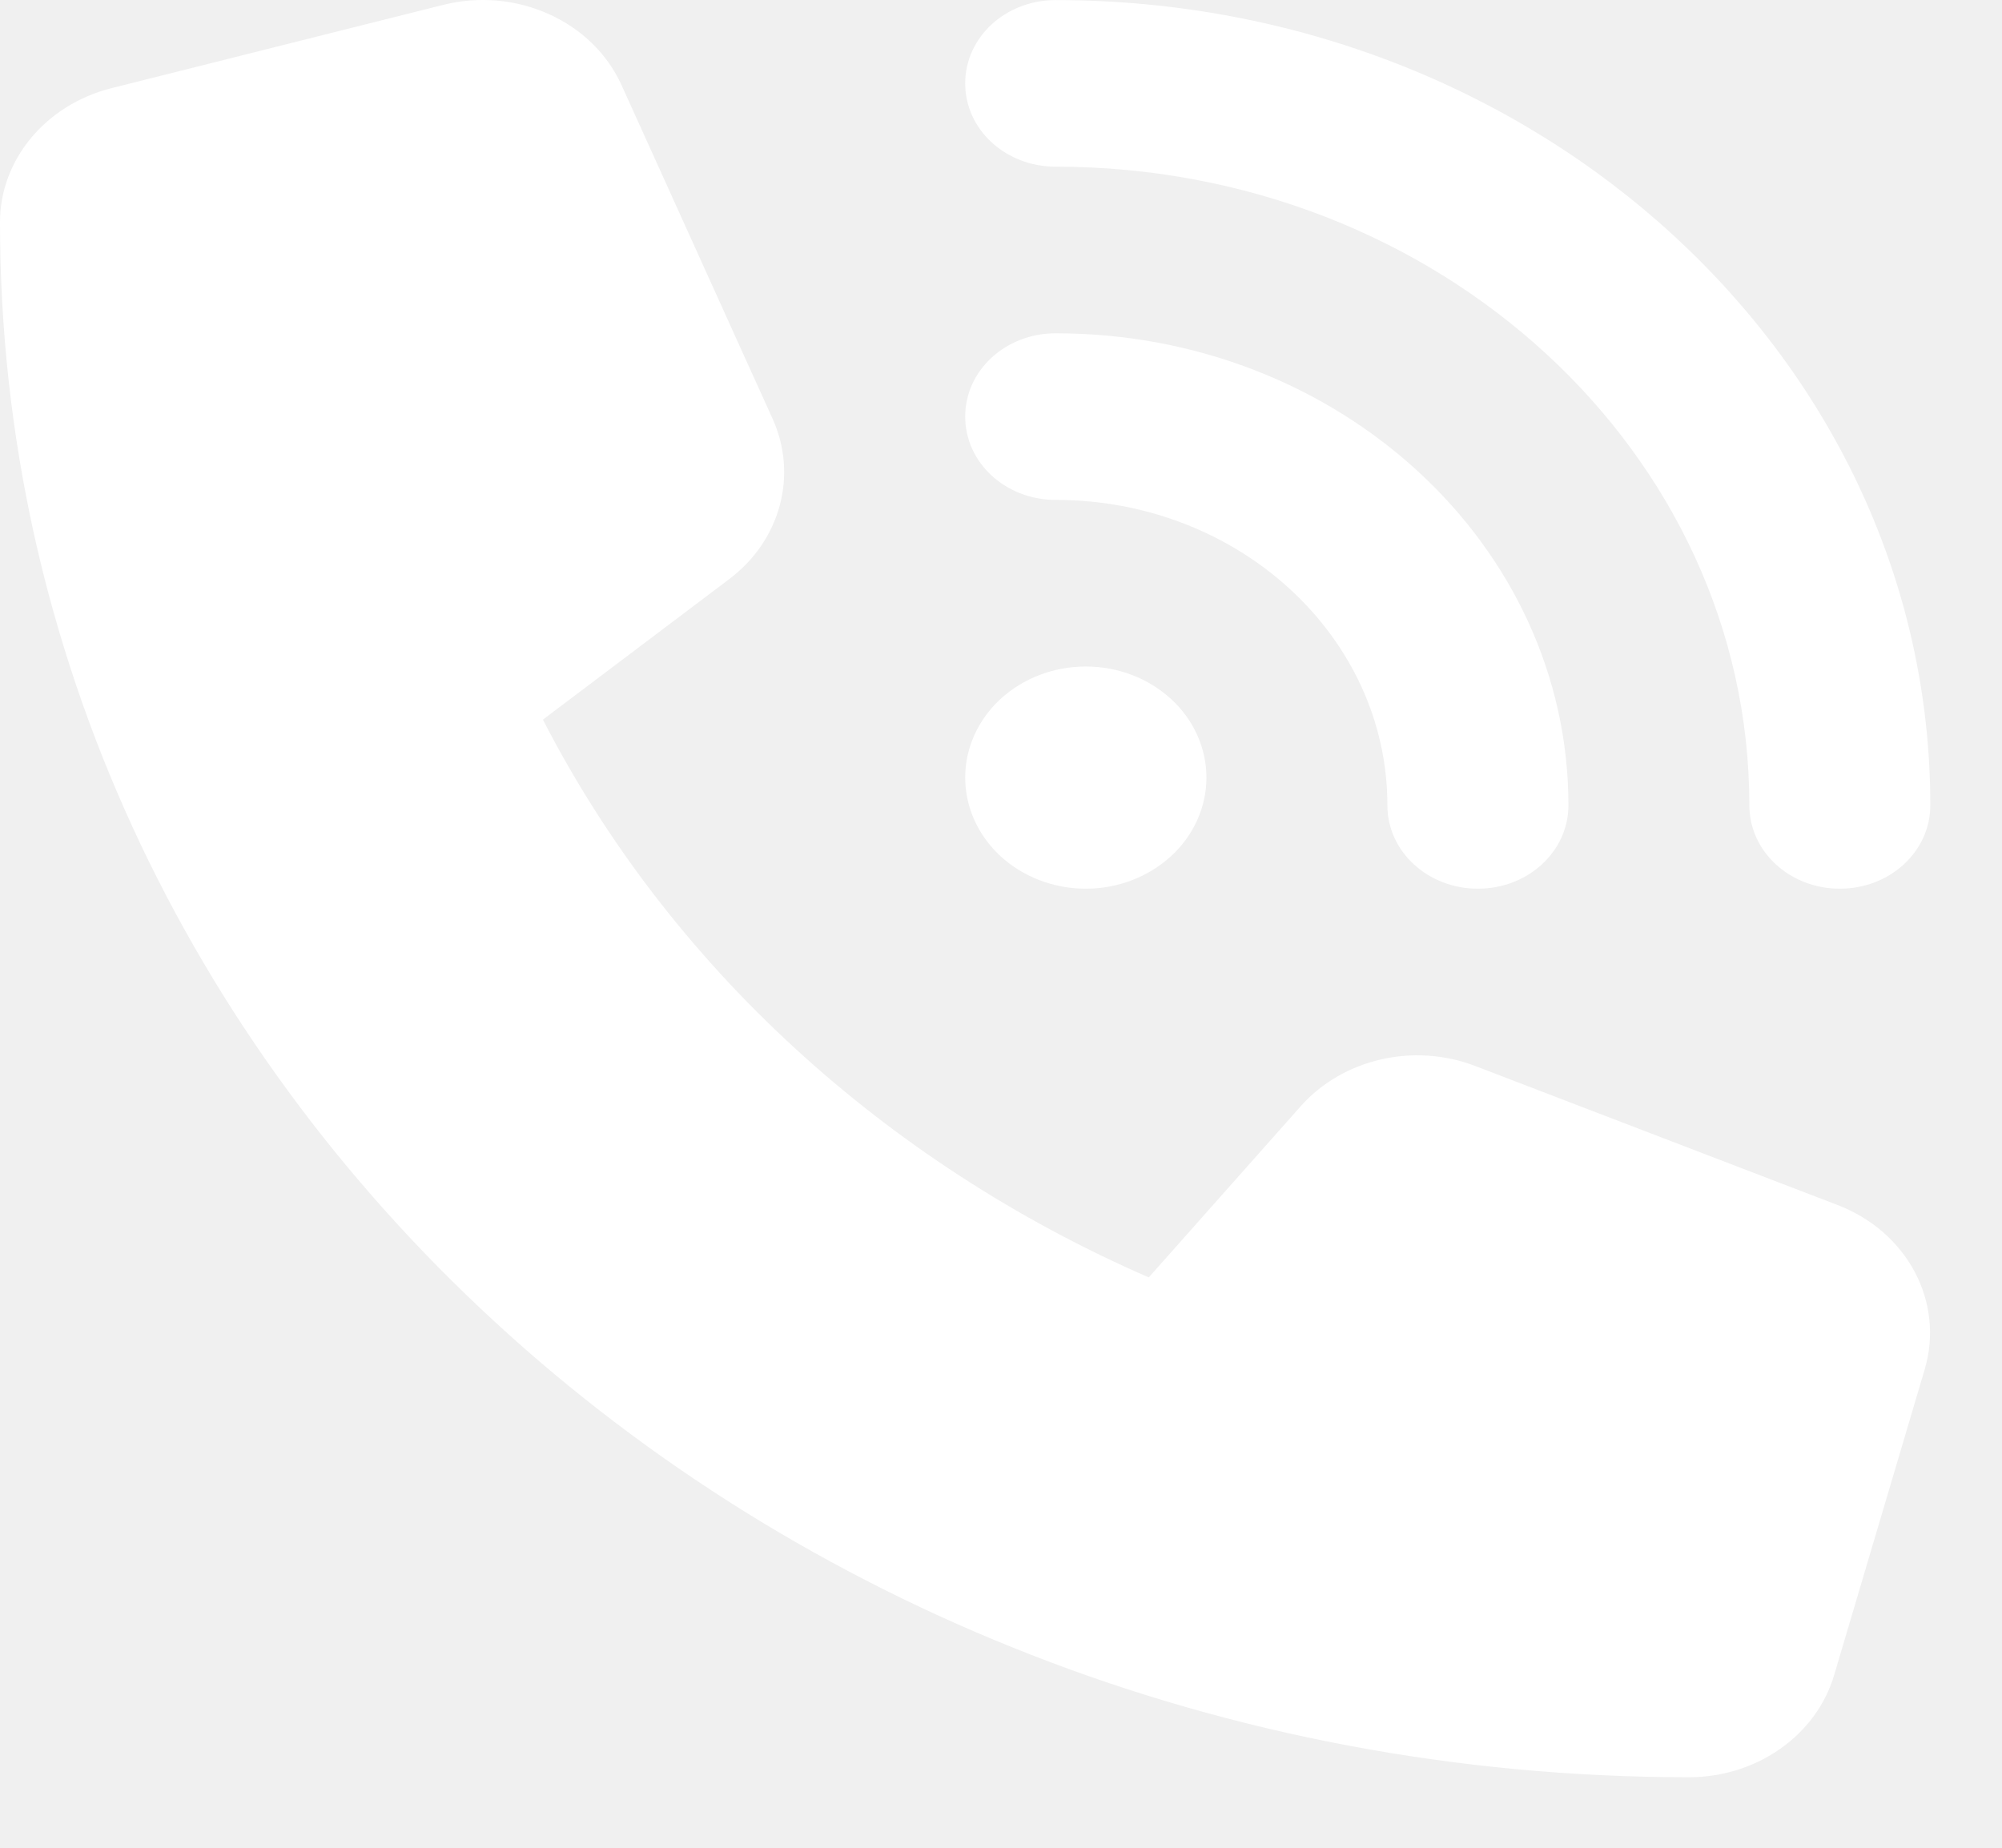
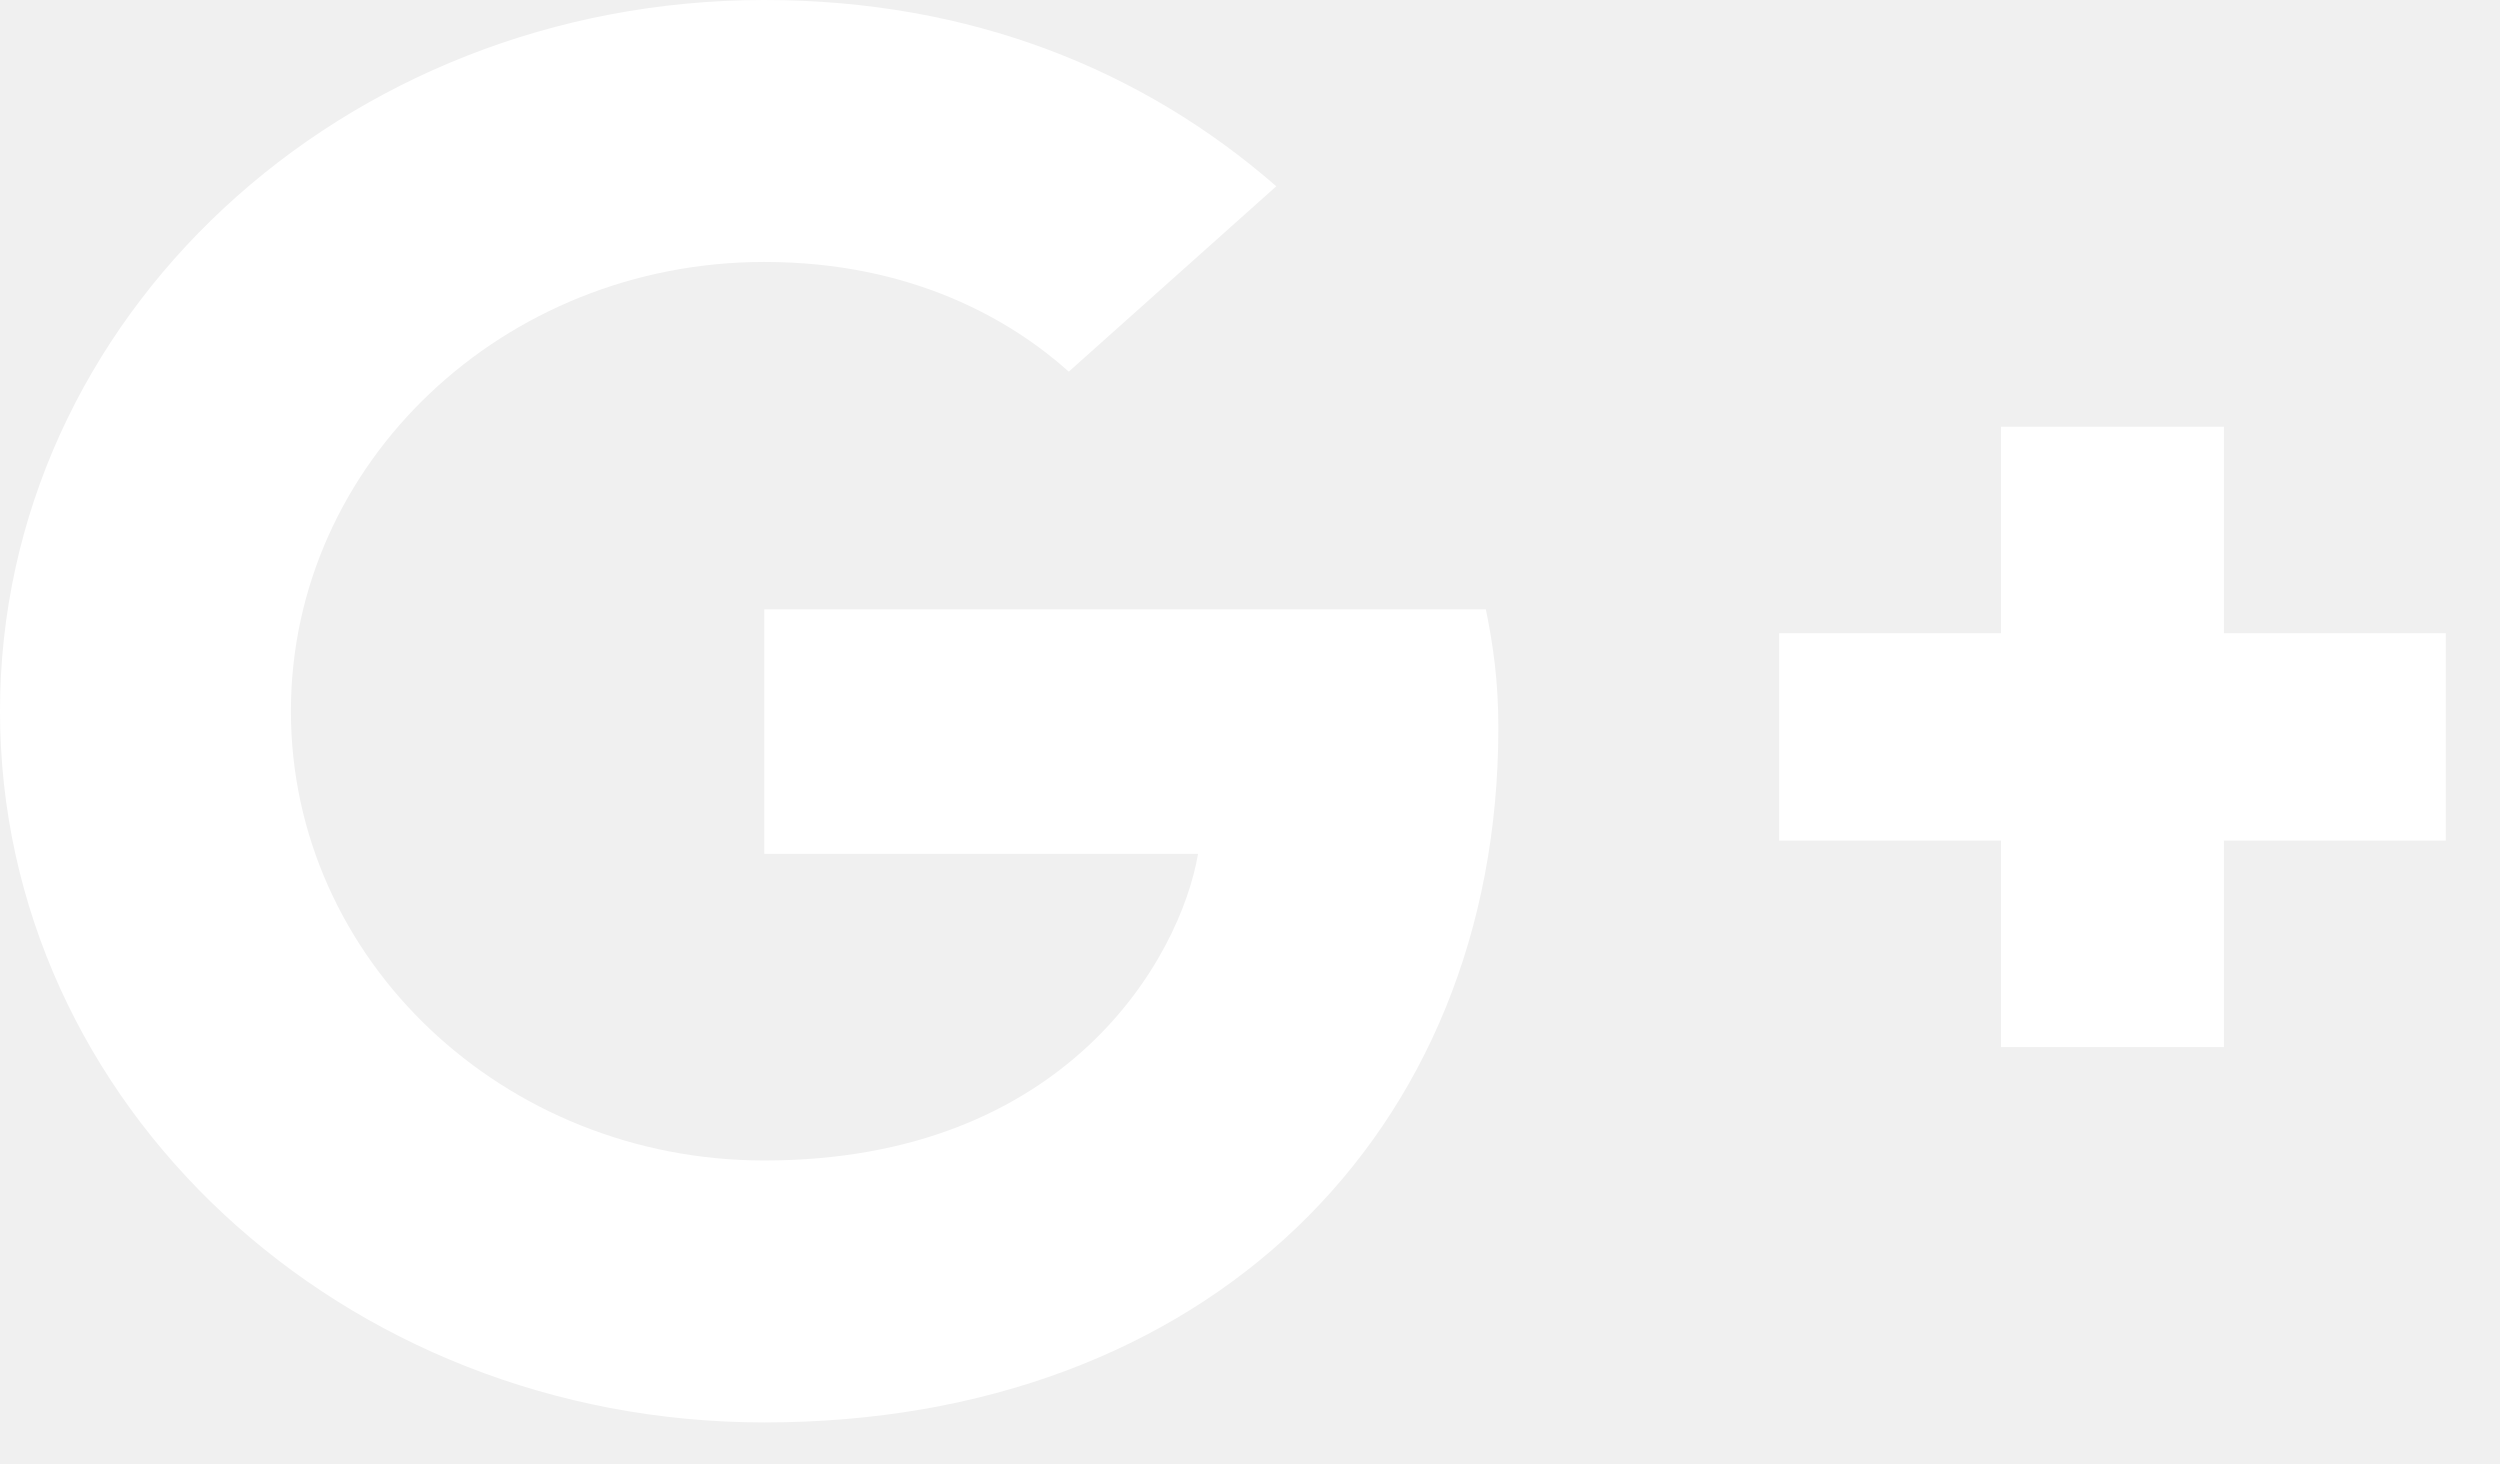
- <svg xmlns="http://www.w3.org/2000/svg" width="26" height="24" viewBox="0 0 26 24" fill="none">
-   <path d="M13.71 0.001C19.982 0.001 25.069 4.685 25.069 10.46C25.069 11.06 24.545 11.543 23.894 11.543C23.243 11.543 22.719 11.06 22.719 10.46C22.719 5.88 18.684 2.165 13.71 2.165C13.059 2.165 12.535 1.683 12.535 1.083C12.535 0.483 13.059 0.001 13.71 0.001ZM14.101 8.657C14.517 8.657 14.915 8.809 15.209 9.08C15.503 9.35 15.668 9.717 15.668 10.1C15.668 10.482 15.503 10.849 15.209 11.12C14.915 11.39 14.517 11.543 14.101 11.543C13.686 11.543 13.287 11.39 12.993 11.12C12.7 10.849 12.535 10.482 12.535 10.1C12.535 9.717 12.7 9.35 12.993 9.08C13.287 8.809 13.686 8.657 14.101 8.657ZM12.535 5.411C12.535 4.811 13.059 4.329 13.71 4.329C17.387 4.329 20.369 7.075 20.369 10.46C20.369 11.06 19.845 11.543 19.194 11.543C18.542 11.543 18.018 11.06 18.018 10.46C18.018 8.269 16.089 6.493 13.71 6.493C13.059 6.493 12.535 6.011 12.535 5.411ZM5.753 0.064C6.703 -0.175 7.697 0.272 8.074 1.11L10.033 5.438C10.366 6.173 10.135 7.025 9.465 7.526L7.051 9.347C8.681 12.521 11.472 15.091 14.919 16.592L16.892 14.369C17.441 13.752 18.361 13.54 19.159 13.846L23.86 15.65C24.771 15.997 25.255 16.912 24.996 17.787L23.821 21.754C23.591 22.538 22.817 23.084 21.936 23.084C9.822 23.084 0 14.04 0 2.886C0 2.075 0.592 1.363 1.444 1.146L5.753 0.064Z" fill="white" />
+ <svg xmlns="http://www.w3.org/2000/svg" width="41" height="24" viewBox="0 0 41 24" fill="none">
+   <path d="M24.368 9.993C24.488 10.582 24.573 11.171 24.573 11.934C24.573 18.602 19.768 23.328 12.534 23.328C5.609 23.328 -0 18.109 -0 11.664C-0 5.219 5.609 0 12.534 0C15.92 0 18.742 1.146 20.931 3.055L17.528 6.095C16.604 5.267 14.98 4.296 12.534 4.296C8.259 4.296 4.771 7.59 4.771 11.664C4.771 15.738 8.259 19.032 12.534 19.032C17.494 19.032 19.358 15.706 19.648 14.003H12.534V9.993H24.368V9.993ZM36.472 10.384V6.998H32.816V10.384H29.178V13.786H32.816V17.172H36.472V13.786H40.111V10.384H36.472Z" fill="white" />
</svg>
